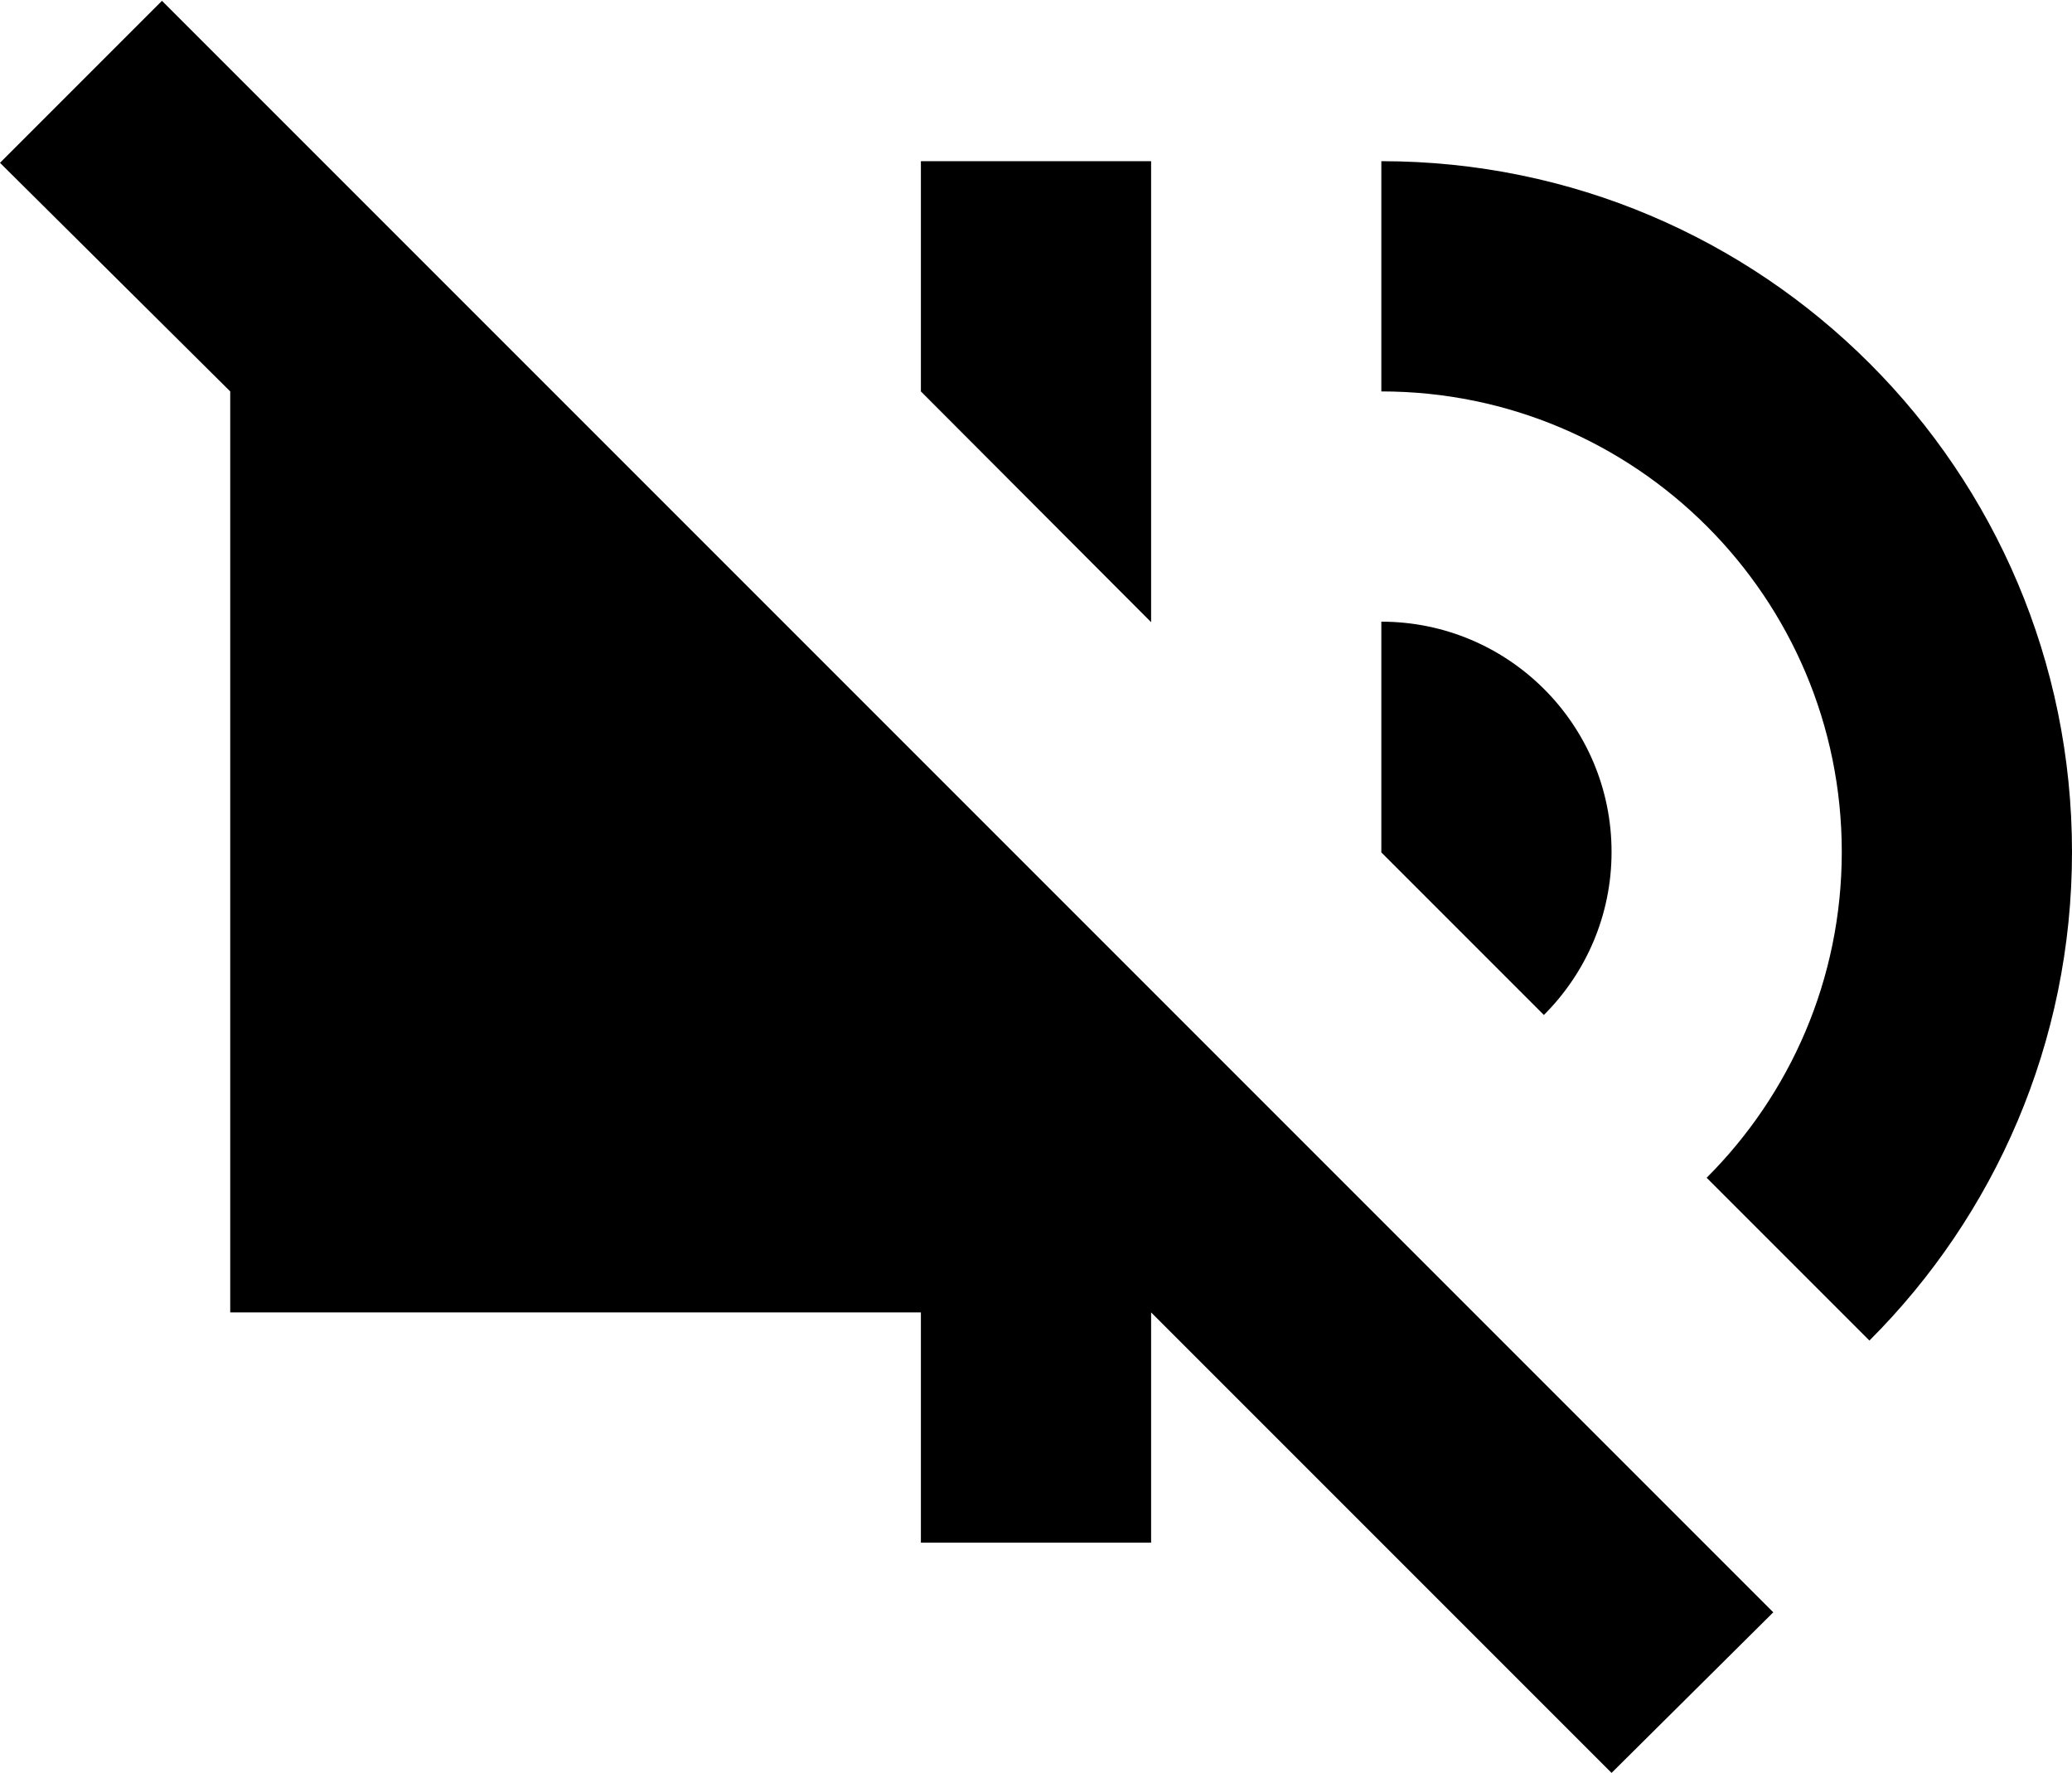
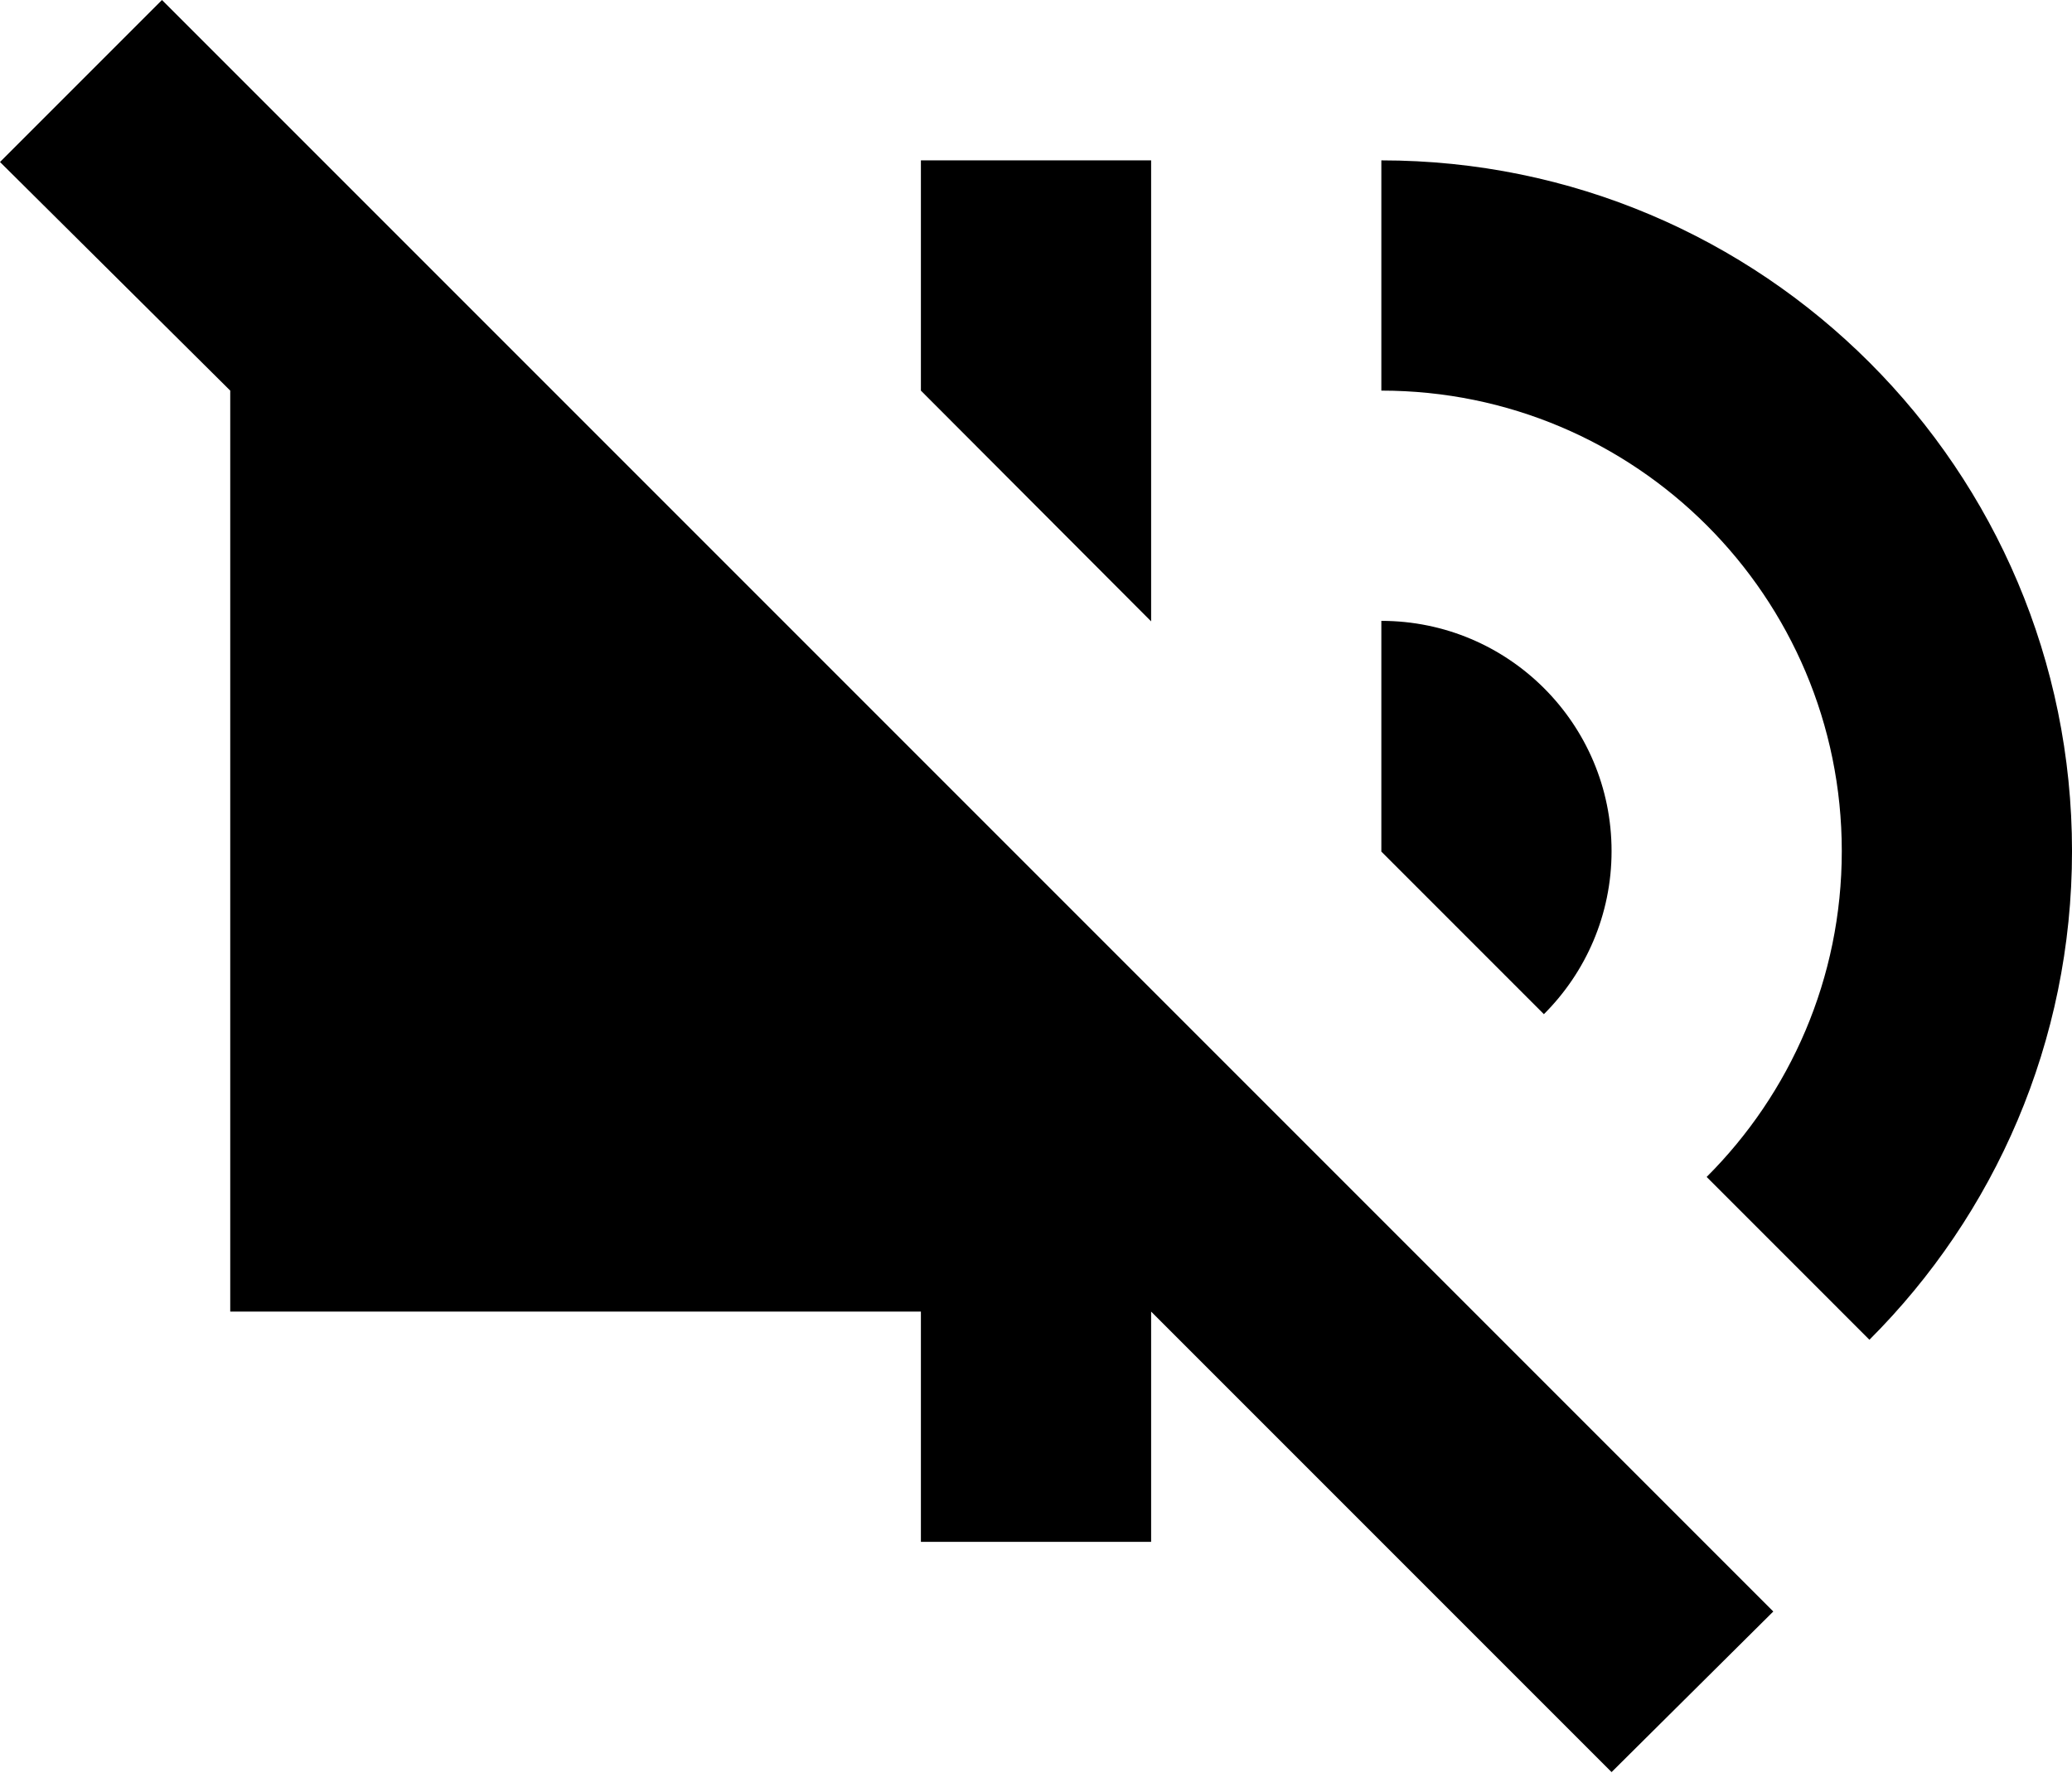
<svg xmlns="http://www.w3.org/2000/svg" width="180" height="154" viewBox="0 0 180 154" fill="none">
-   <path fill-rule="nonzero" clip-rule="evenodd" d="M154.05 140.05L140 154L100 114V134H80V114H20V34L-0.001 14.143L14.071 0.07C60.916 46.915 106.694 92.694 154.05 140.05Z M40 94L40 54.143 79.857 94 40 94Z" fill="black" />
-   <path d="M120 14C153.137 14 180 40.863 180 74C180 90.58 173.272 105.586 162.401 116.445L148.26 102.304C155.512 95.064 160 85.057 160 74C160 51.909 142.091 34 120 34V14Z" fill="black" />
-   <path d="M120 54C131.046 54 140 62.954 140 74C140 79.534 137.752 84.543 134.12 88.164L120 74.043V54Z" fill="black" />
-   <path d="M100 54.043L80 34V14H100V54.043Z" fill="black" />
+   <path fill-rule="nonzero" clip-rule="evenodd" d="M154.051 139.979L140.001 153.93L100.001 113.93V133.93H80.001V113.93H20.001V33.93L0 14.072L14.072 0C60.917 46.845 106.695 92.624 154.051 139.979Z M40.001 93.93L40.001 54.072 79.858 93.93 40.001 93.93Z" fill="black" />
+   <path d="M120.001 13.93C153.138 13.93 180.001 40.793 180.001 73.93C180.001 90.51 173.273 105.516 162.402 116.375L148.261 102.233C155.513 94.994 160.001 84.987 160.001 73.93C160.001 51.838 142.092 33.93 120.001 33.93V13.93Z" fill="black" />
+   <path d="M120.001 53.93C131.047 53.93 140.001 62.884 140.001 73.93C140.001 79.464 137.753 84.473 134.121 88.094L120.001 73.973V53.93Z" fill="black" />
+   <path d="M100.001 53.973L80.001 33.93V13.93H100.001V53.973Z" fill="black" />
</svg>
